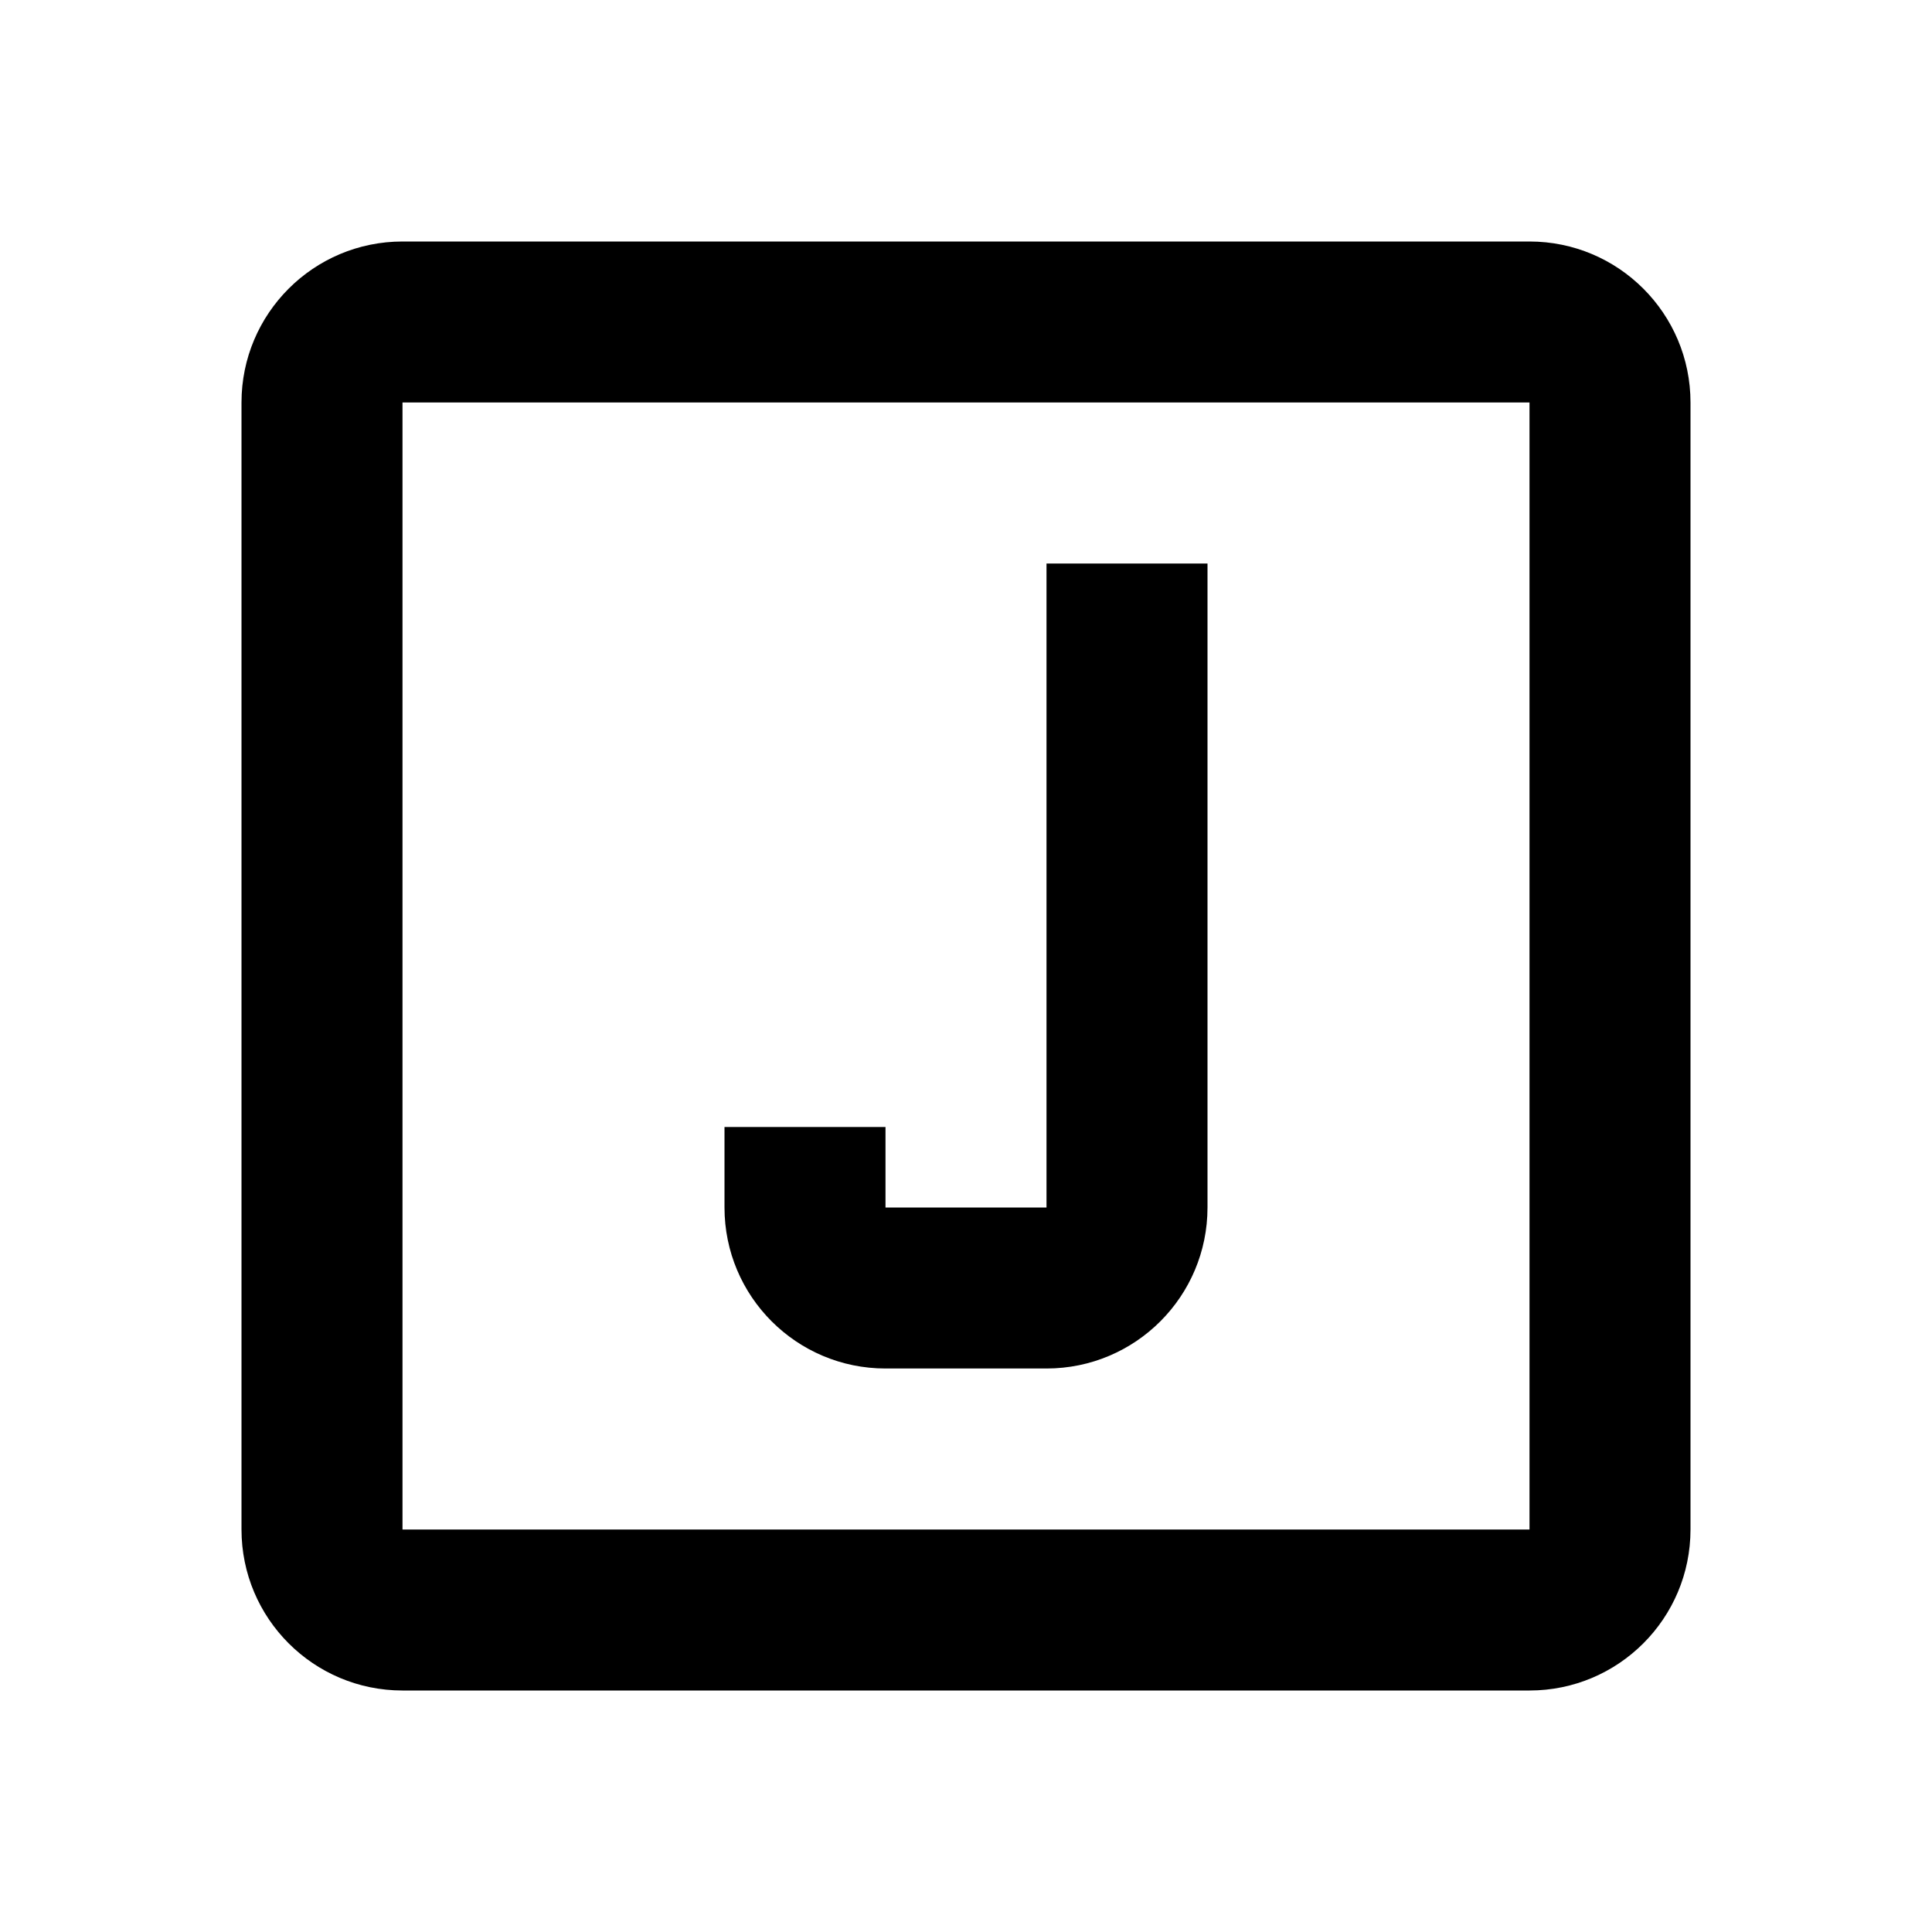
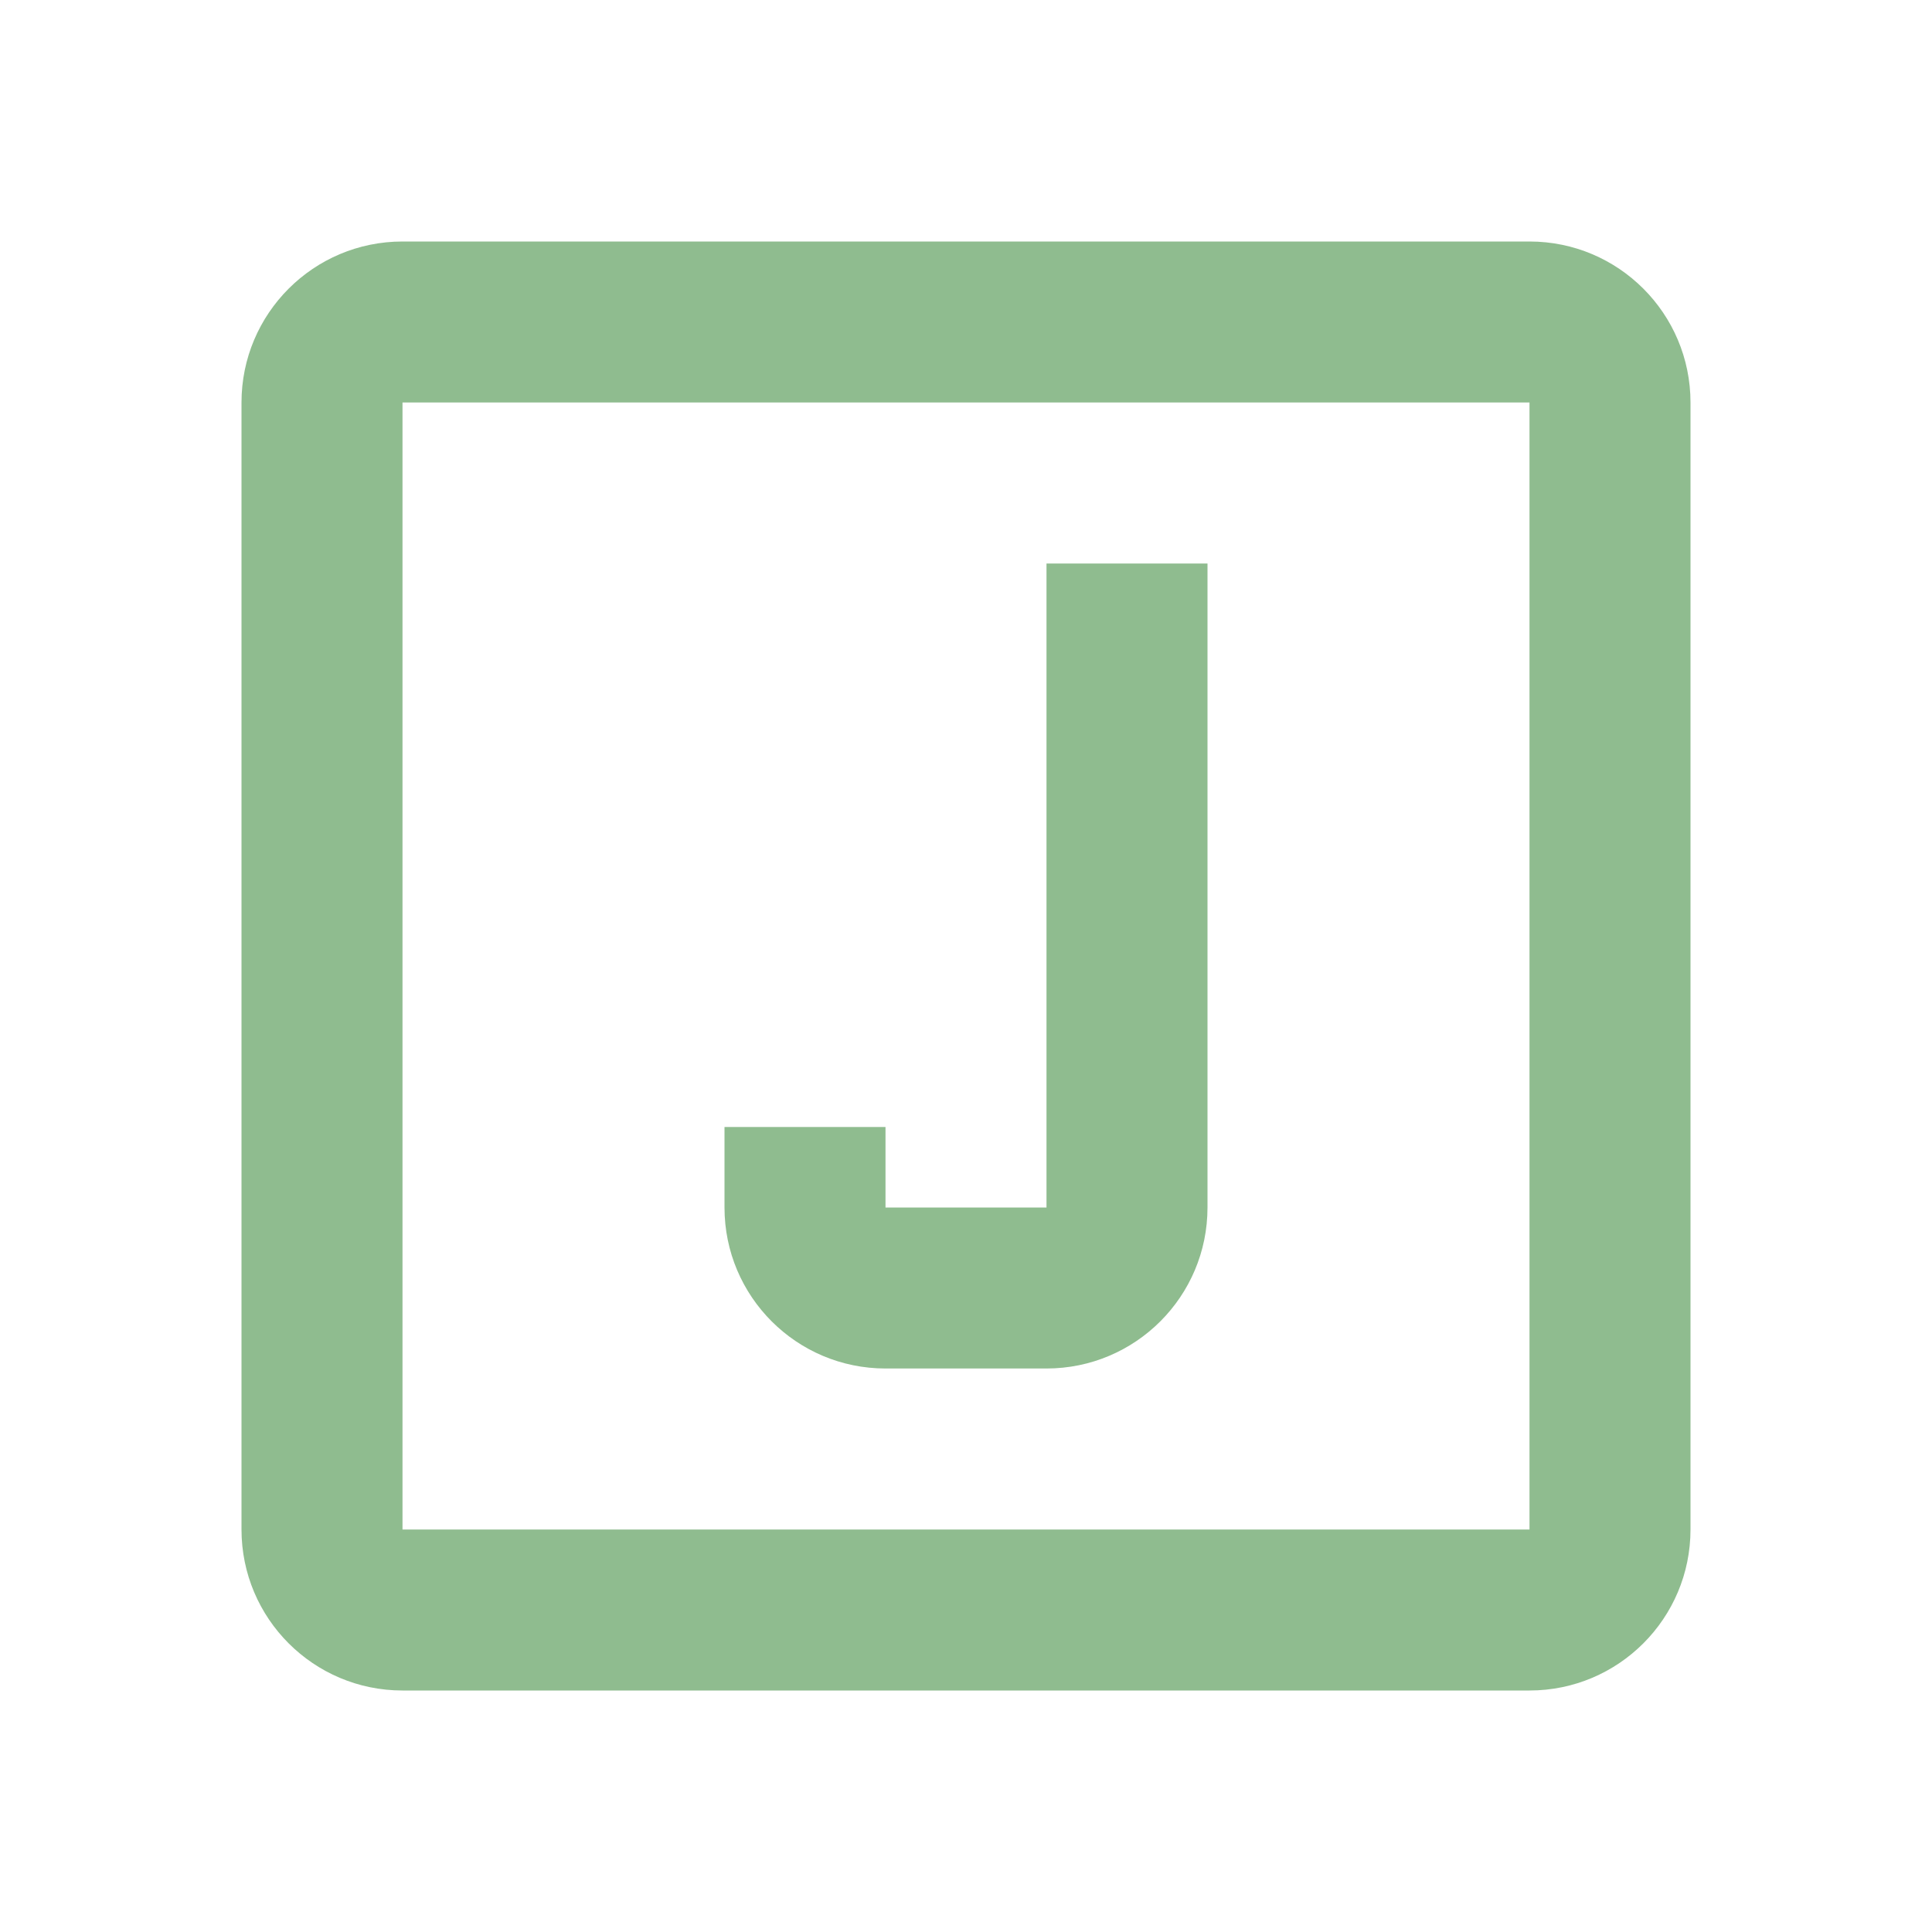
<svg xmlns="http://www.w3.org/2000/svg" version="1.1" id="mdi-alpha-j-box-outline" width="24" height="24" viewBox="0 0 24 24">
-   <path d="M13,7H15V15A2,2 0 0,1 13,17H11A2,2 0 0,1 9,15V14H11V15H13V7M5,3H19A2,2 0 0,1 21,5V19A2,2 0 0,1 19,21H5A2,2 0 0,1 3,19V5A2,2 0 0,1 5,3M5,5V19H19V5H5Z" />
+   <path d="M13,7H15V15A2,2 0 0,1 13,17H11A2,2 0 0,1 9,15V14H11V15H13V7M5,3H19A2,2 0 0,1 21,5V19A2,2 0 0,1 19,21H5A2,2 0 0,1 3,19V5A2,2 0 0,1 5,3M5,5V19H19V5H5Z" fill="#8FBC8F" />
</svg>
